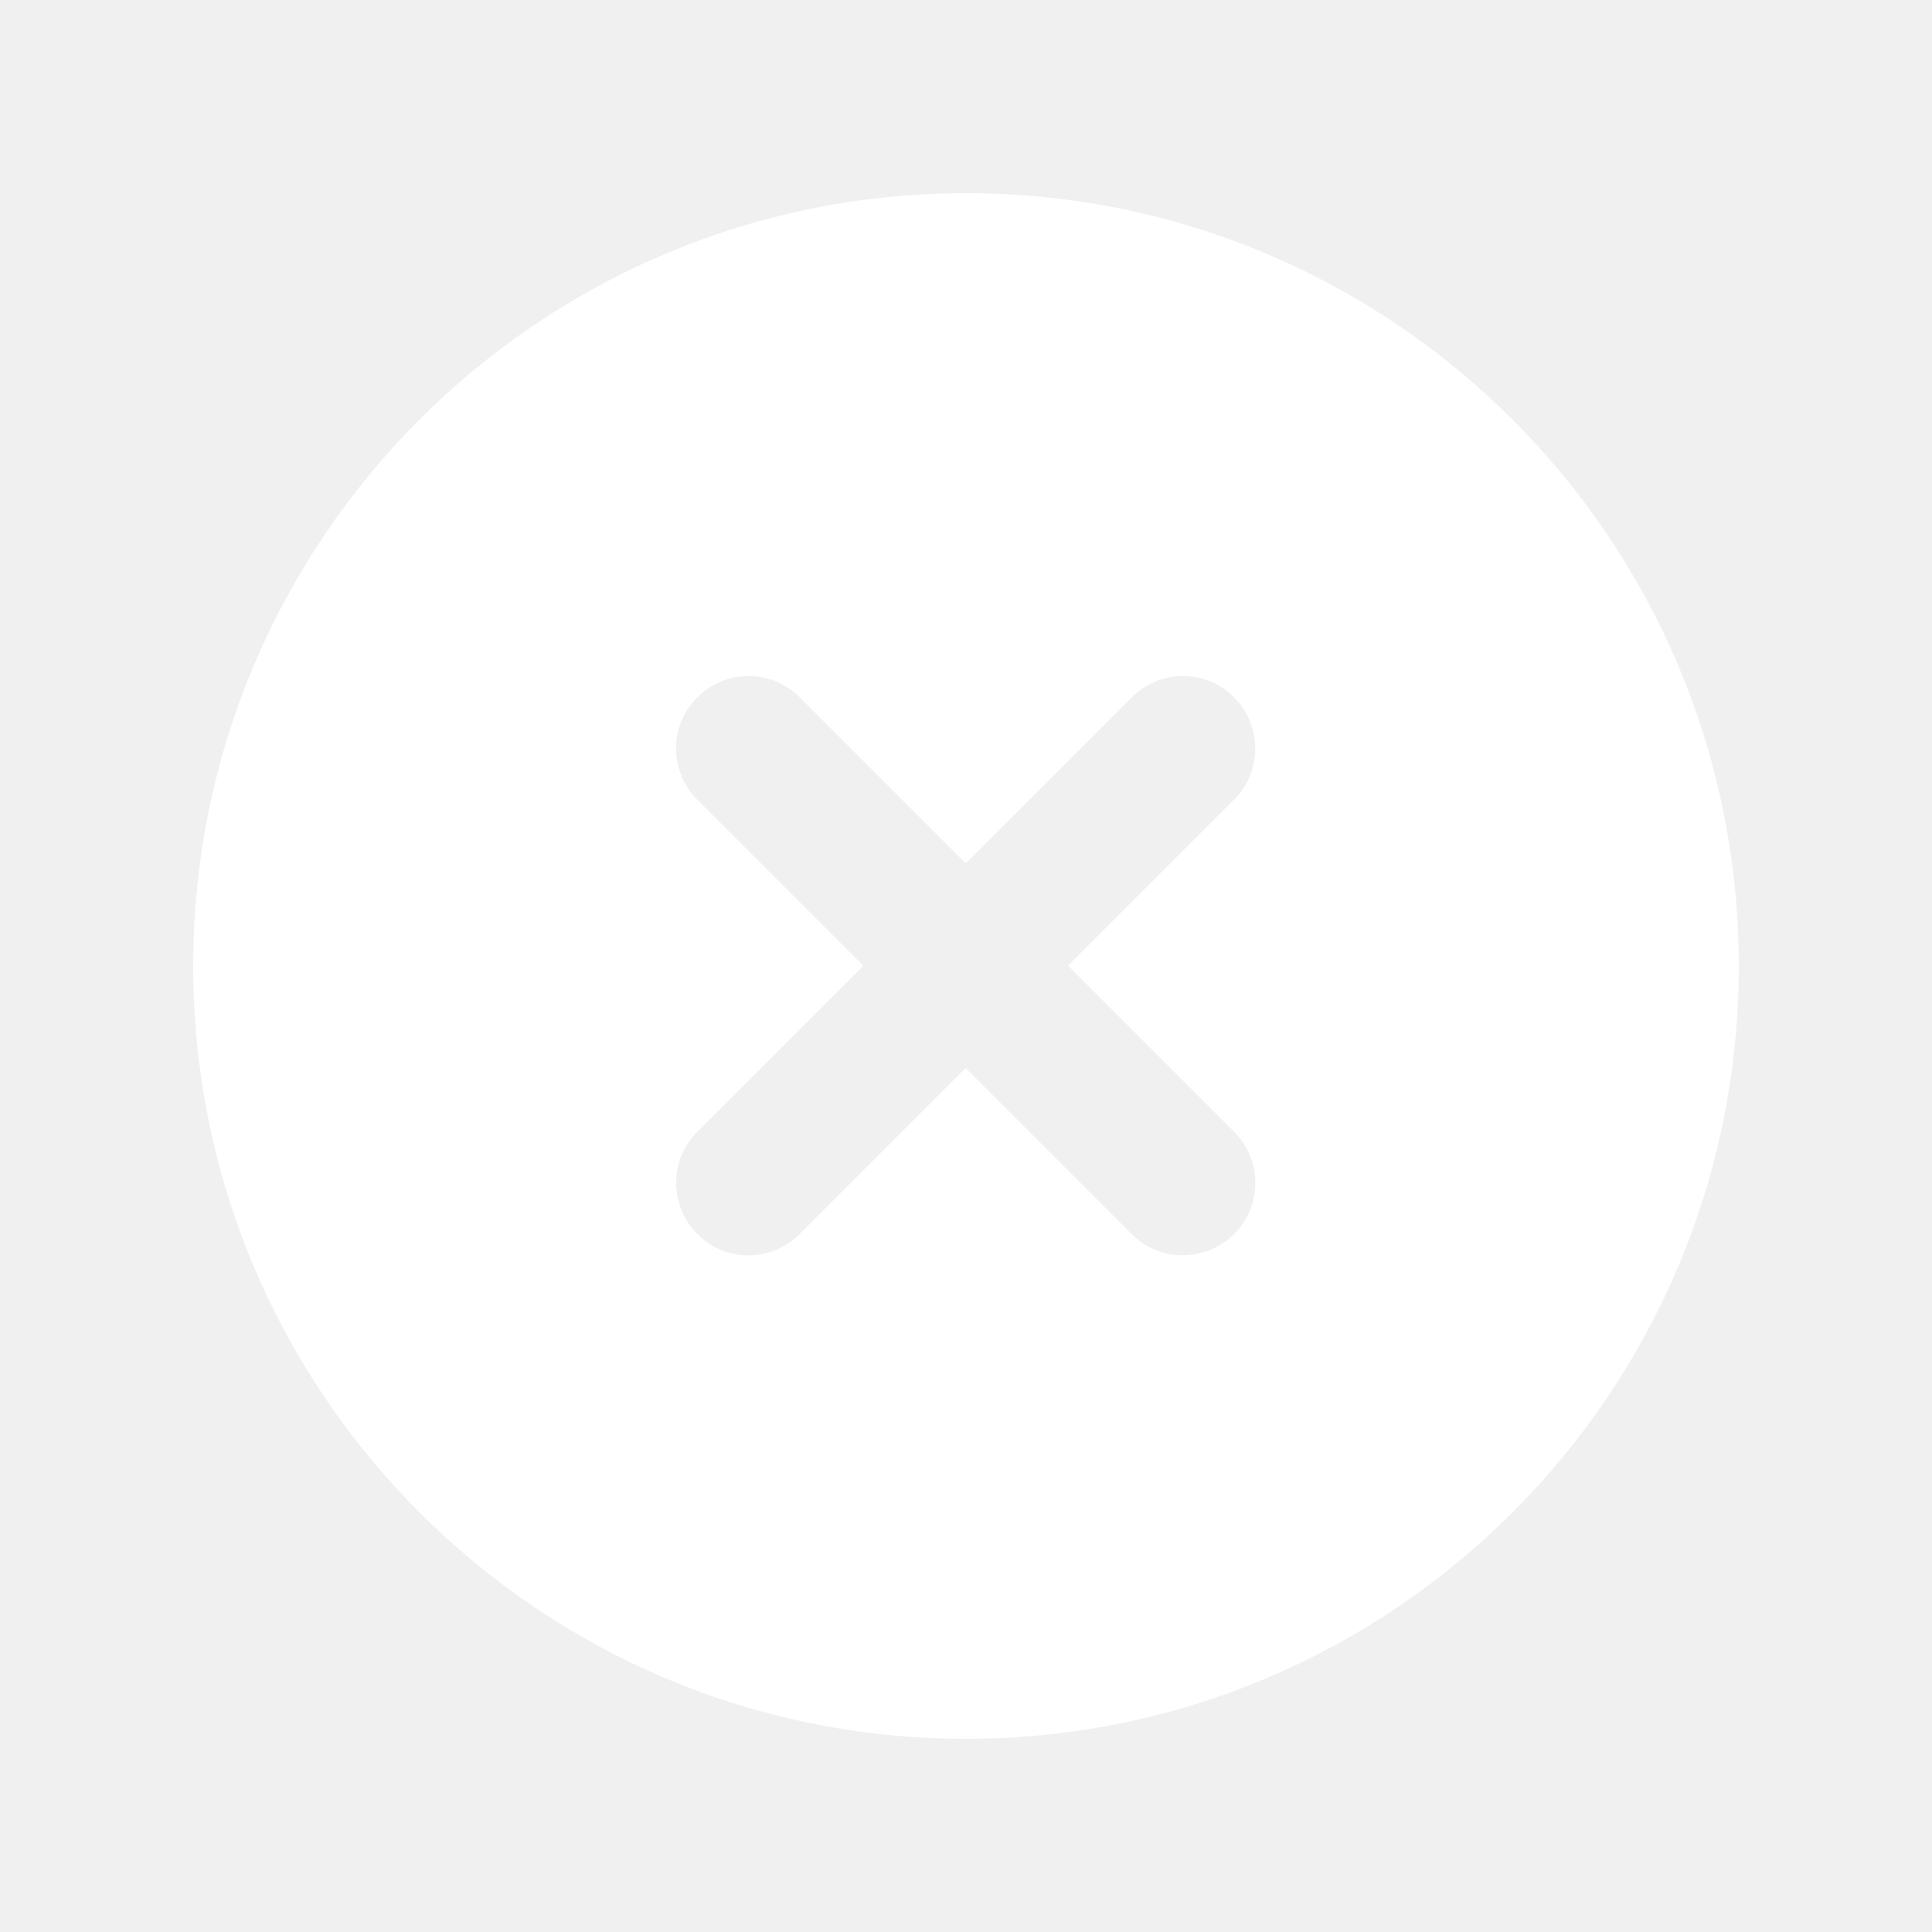
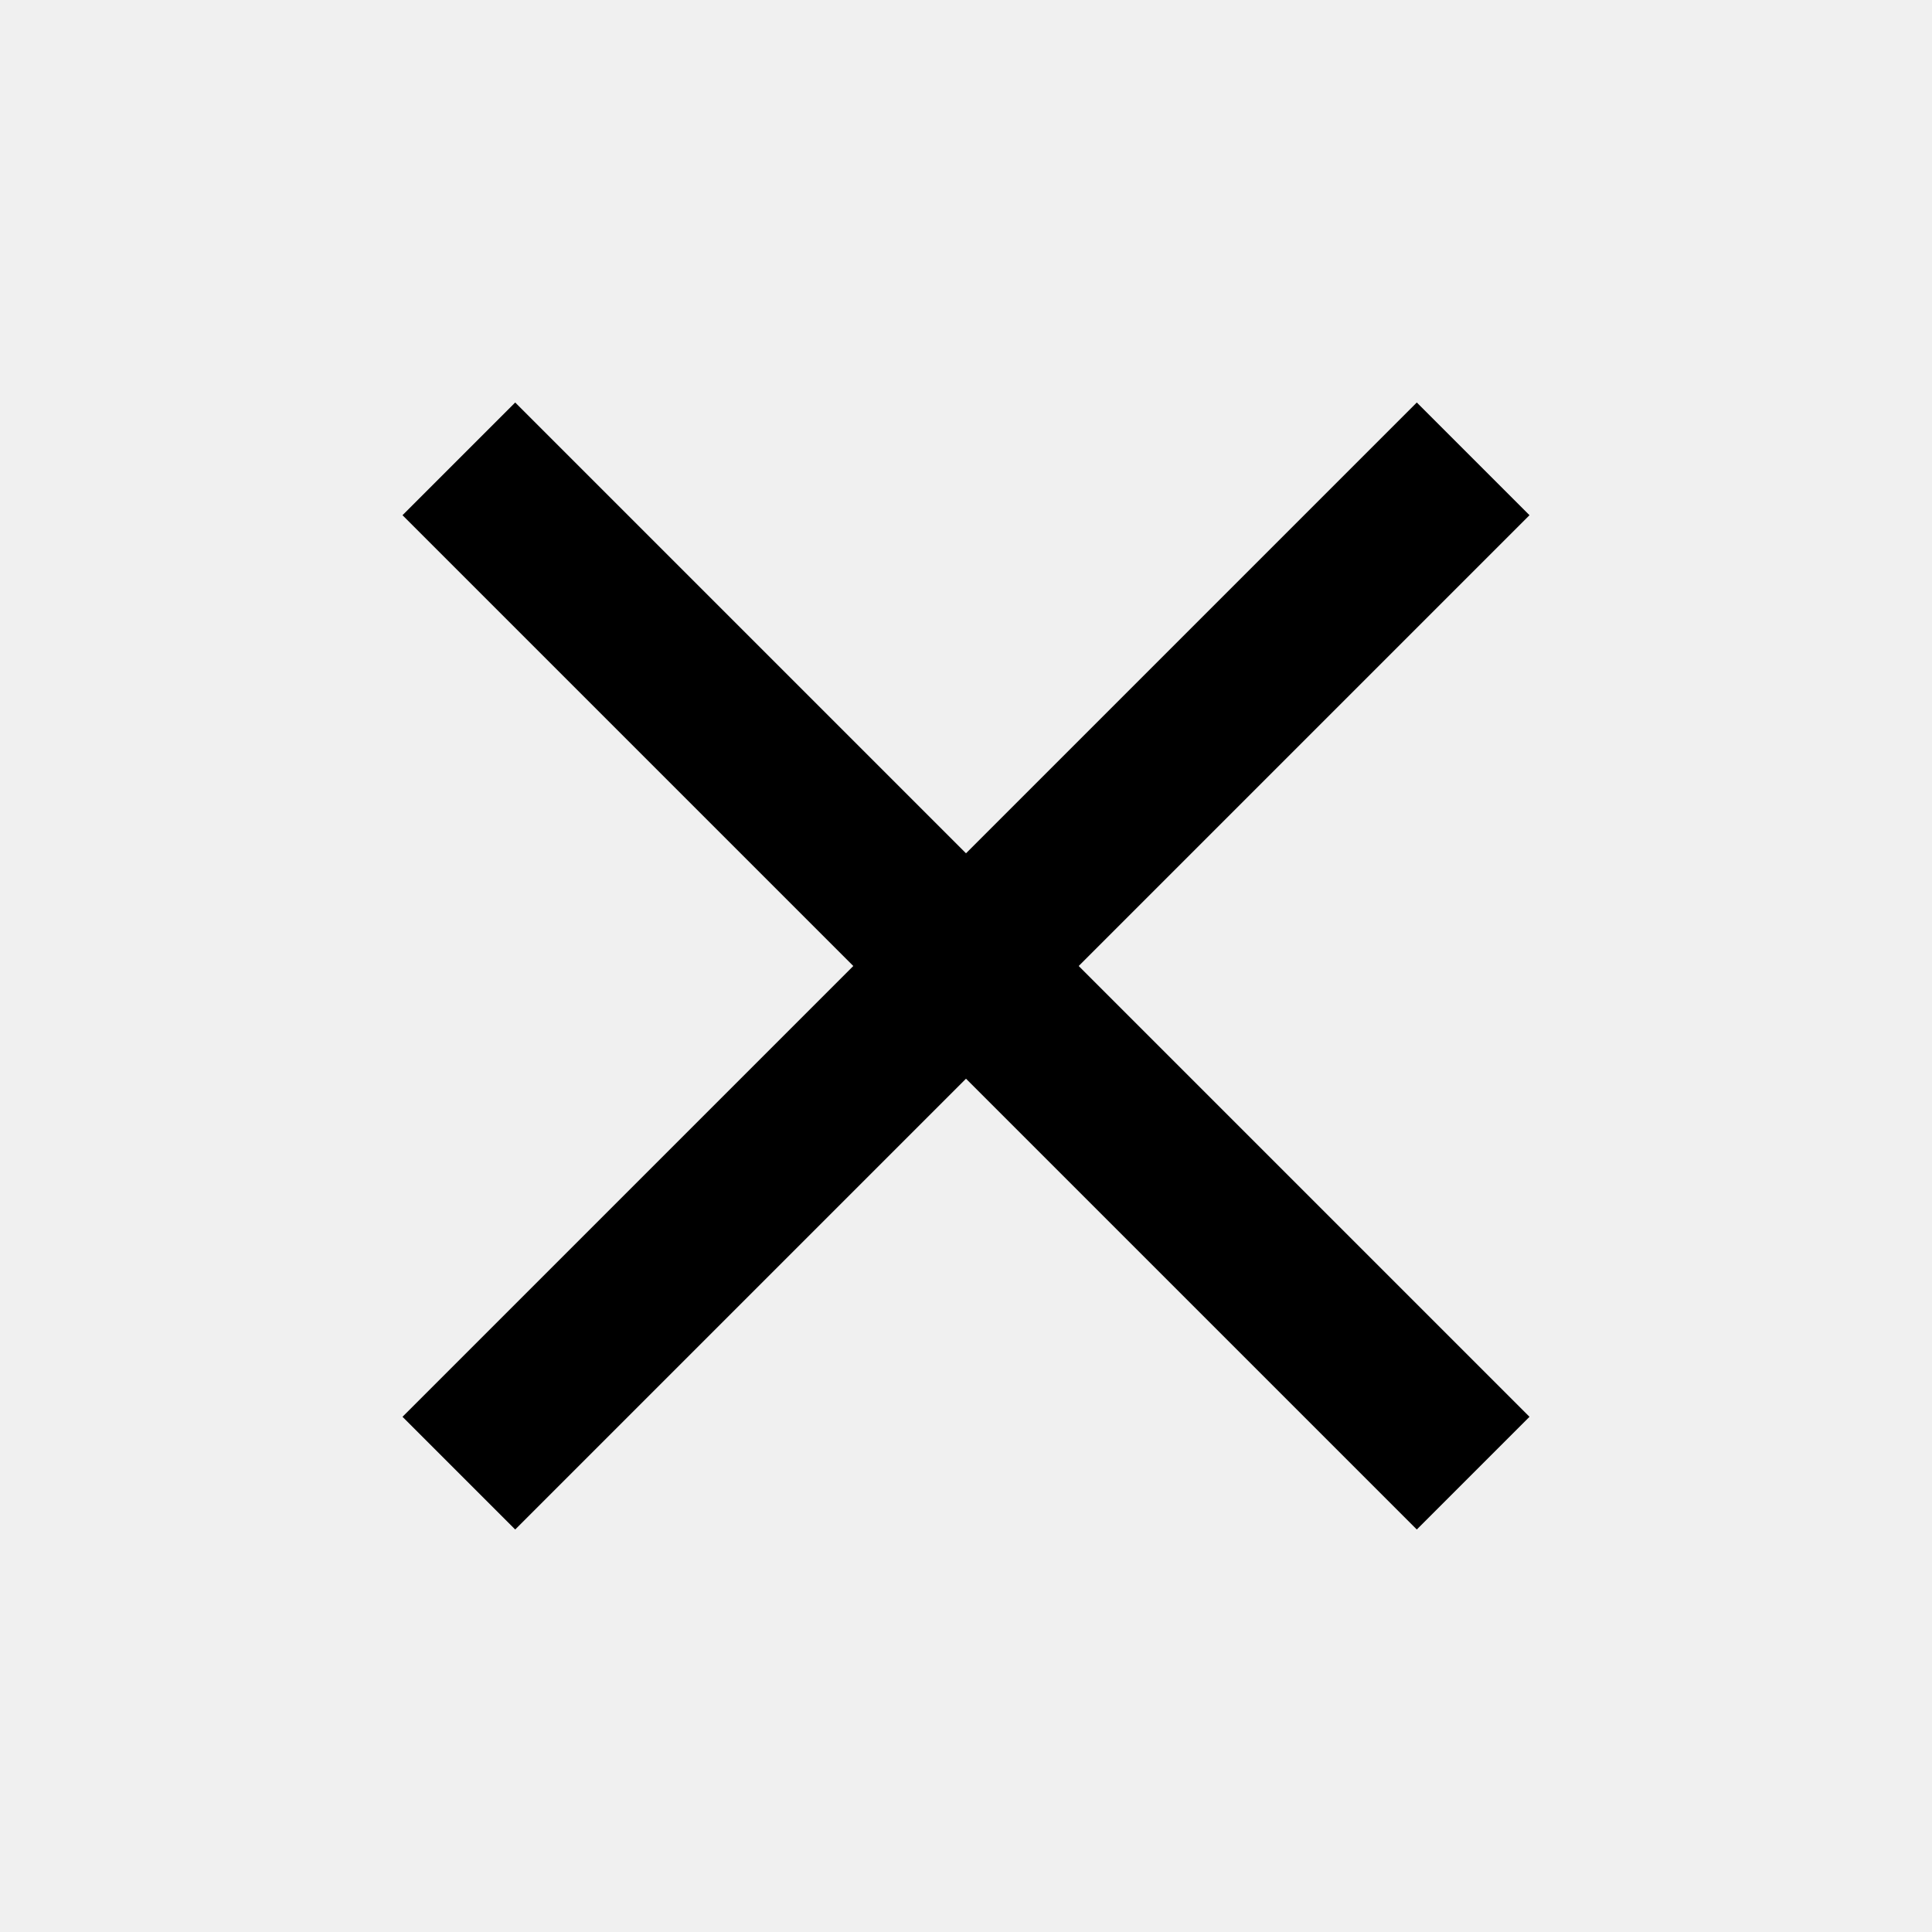
- <svg xmlns="http://www.w3.org/2000/svg" viewBox="0 0 640 640">
-   <path fill="#ffffff" d="M320 576C461.4 576 576 461.4 576 320C576 178.6 461.4 64 320 64C178.6 64 64 178.6 64 320C64 461.4 178.6 576 320 576zM231 231C240.4 221.6 255.6 221.6 264.9 231L319.9 286L374.9 231C384.3 221.6 399.5 221.6 408.8 231C418.1 240.4 418.2 255.6 408.8 264.9L353.8 319.9L408.8 374.9C418.2 384.3 418.2 399.5 408.8 408.8C399.4 418.1 384.2 418.2 374.9 408.8L319.9 353.8L264.9 408.8C255.5 418.2 240.3 418.2 231 408.8C221.7 399.4 221.6 384.2 231 374.9L286 319.9L231 264.9C221.6 255.5 221.6 240.3 231 231z" />
+ <svg xmlns="http://www.w3.org/2000/svg" height="24px" viewBox="0 -960 960 960" width="24px" fill="#000000">
+   <path d="m256-200-56-56 224-224-224-224 56-56 224 224 224-224 56 56-224 224 224 224-56 56-224-224-224 224Z" />
</svg>
